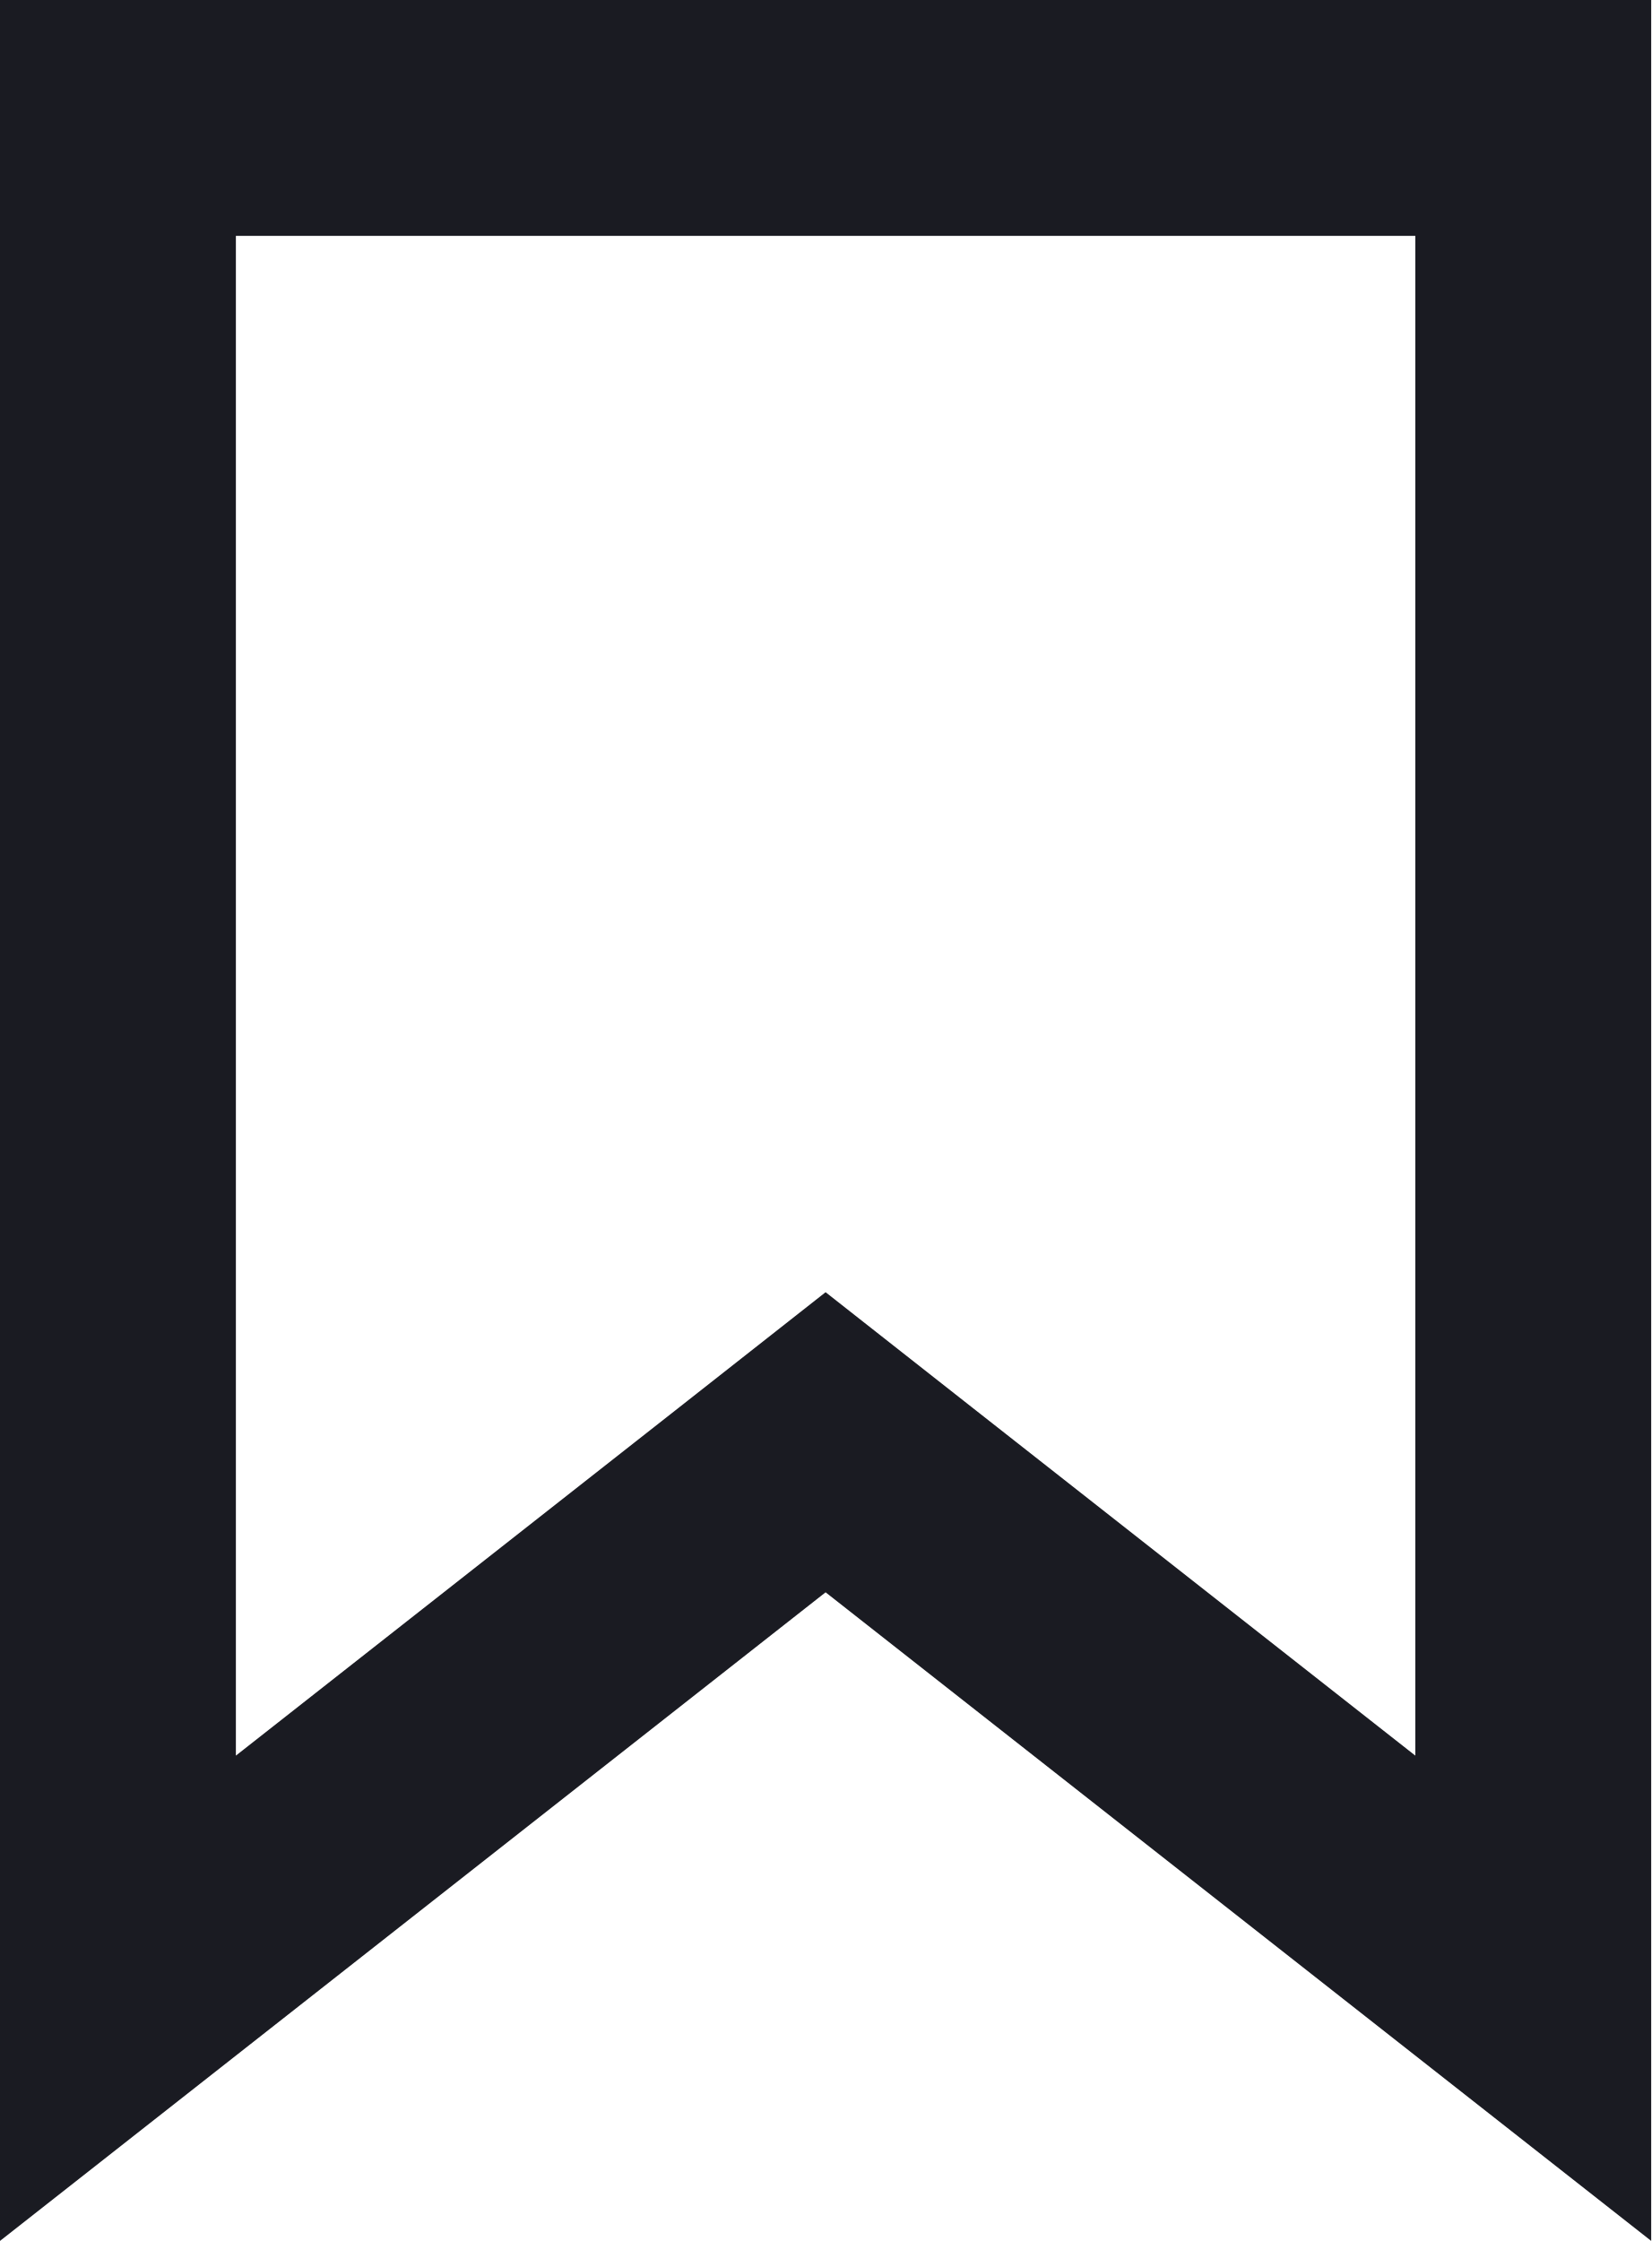
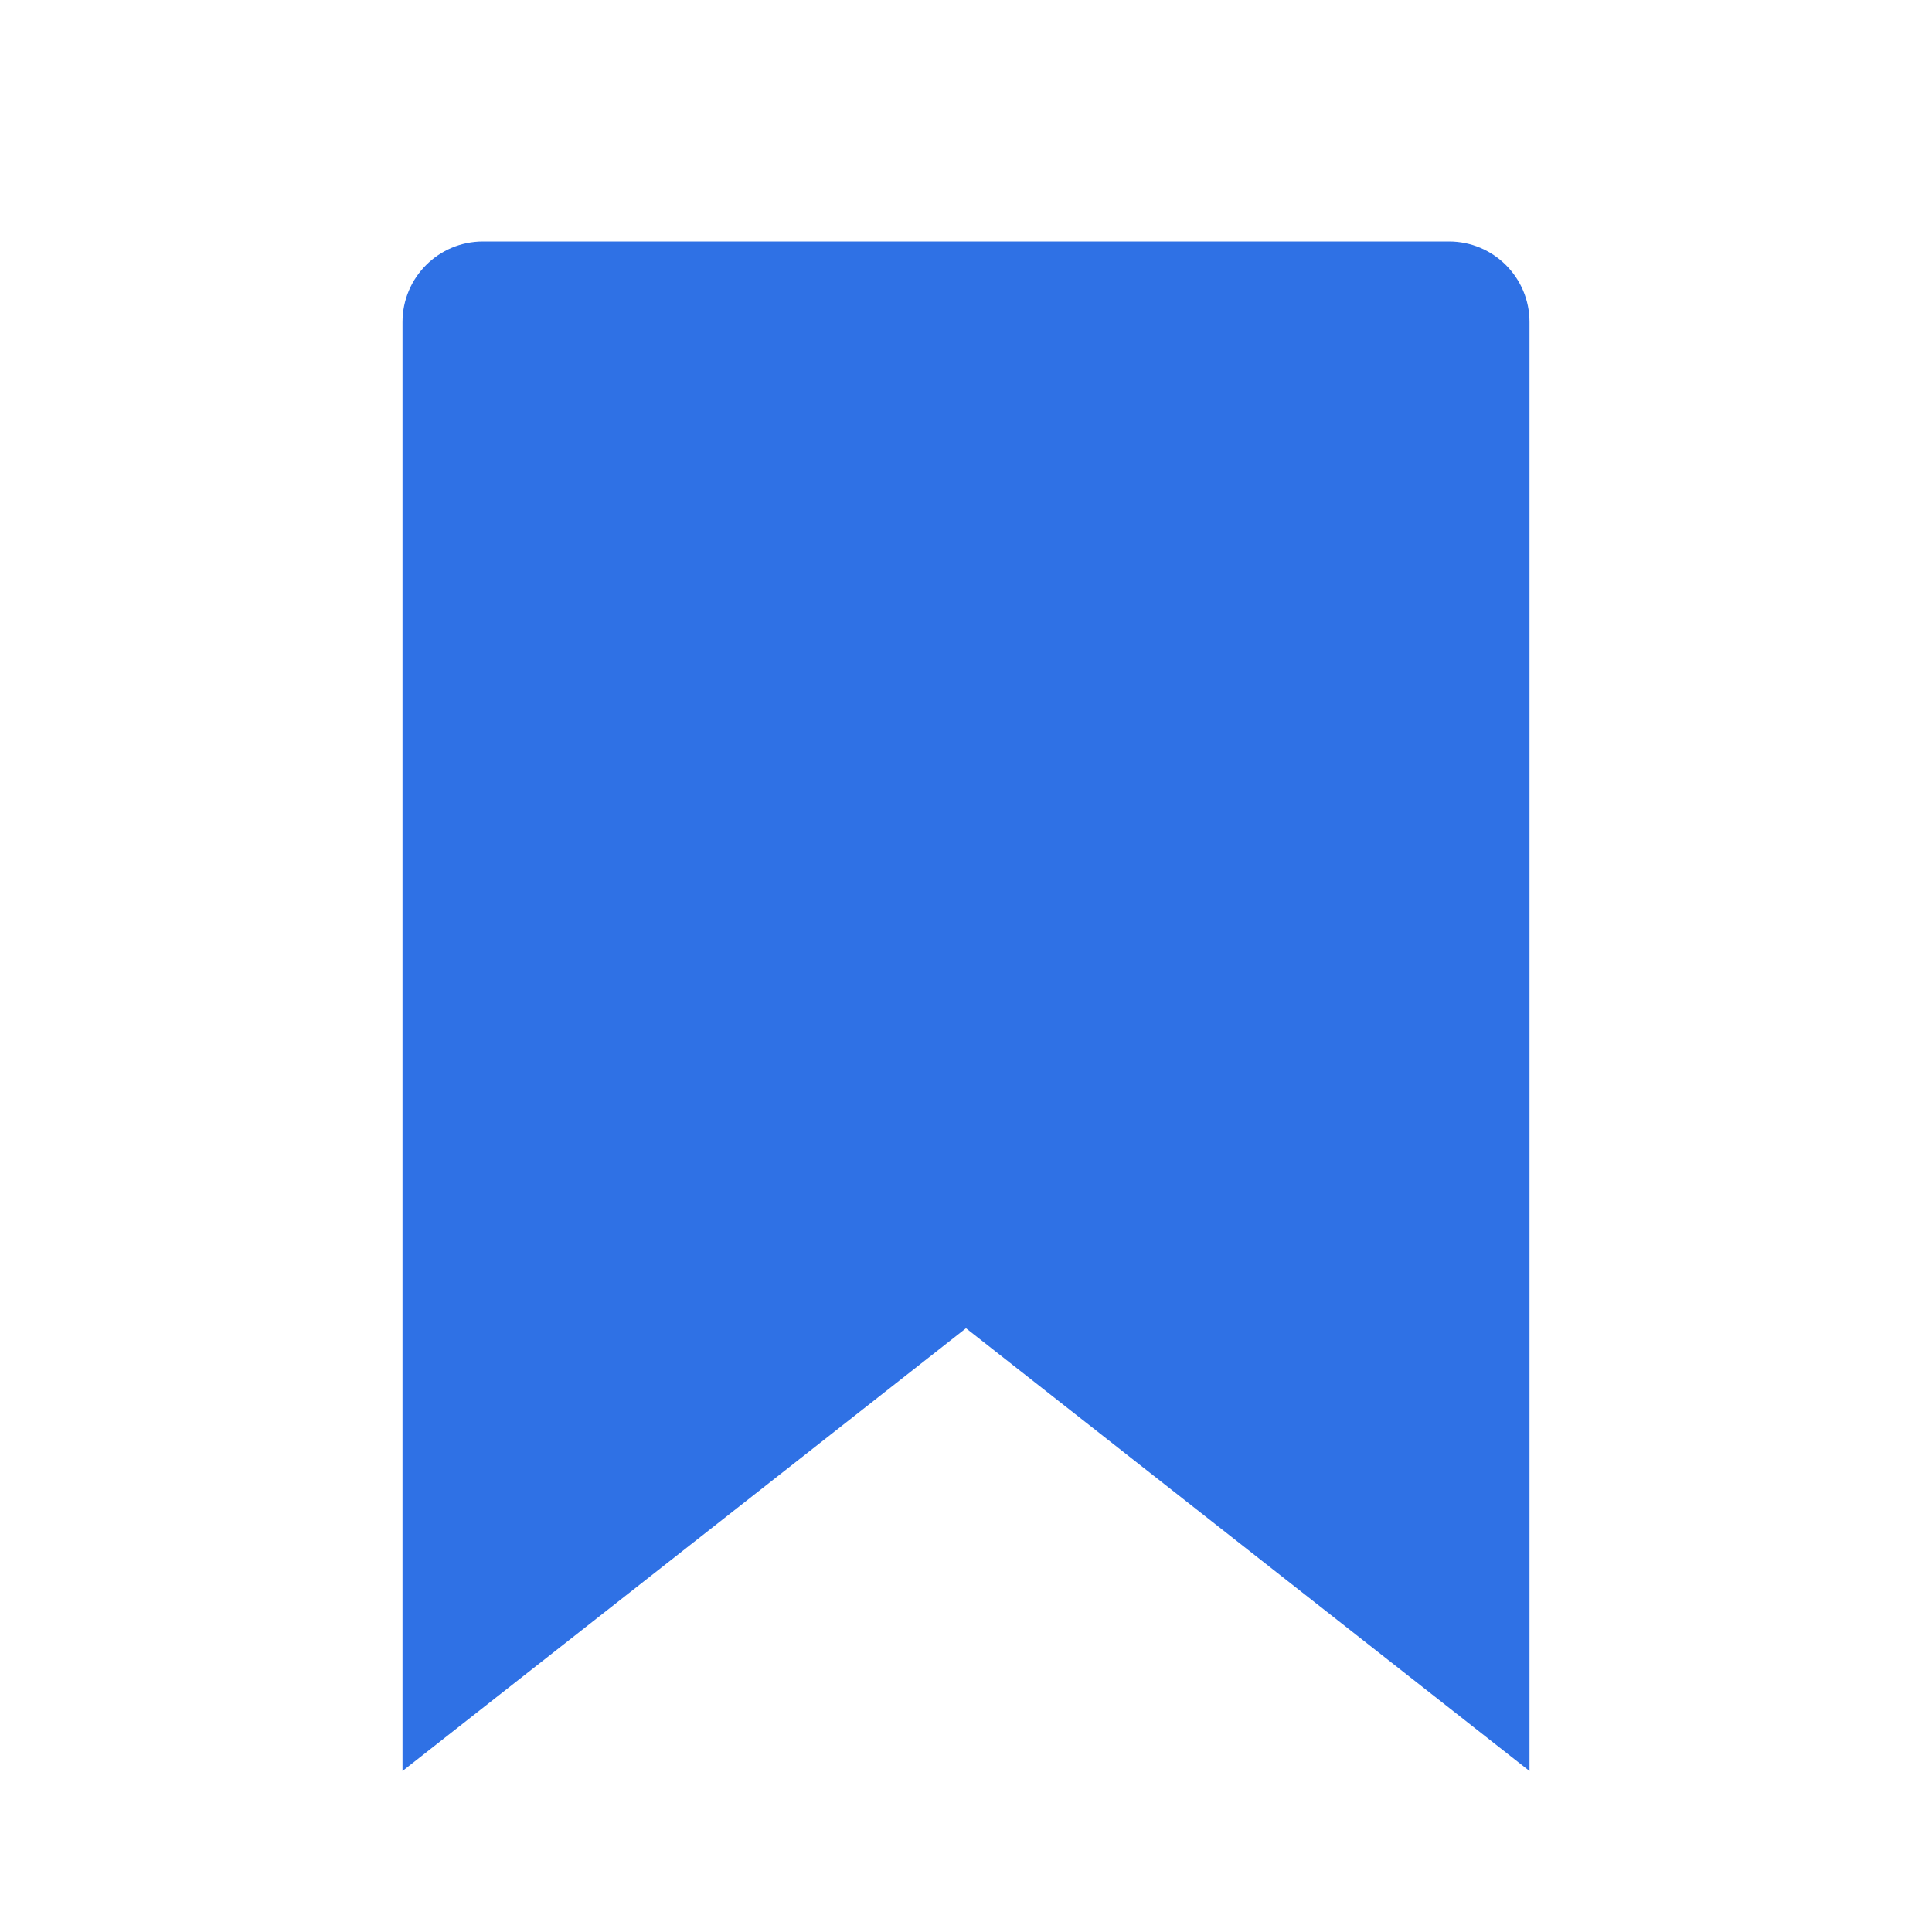
- <svg xmlns="http://www.w3.org/2000/svg" width="14" height="19" viewBox="0 0 14 19" fill="none">
-   <path d="M6.382 12.714L1 16.942V1L13 1V16.942L7.618 12.714L7 12.228L6.382 12.714Z" stroke="#1A1B22" stroke-width="2" />
+ <svg xmlns="http://www.w3.org/2000/svg" width="24" height="24" viewBox="0 0 24 24" fill="none">
+   <path d="M5 4C5 3.448 5.448 3 6 3H18C18.552 3 19 3.448 19 4V22L12 16.5L5 22V4Z" fill="#2F71E5" />
</svg>
